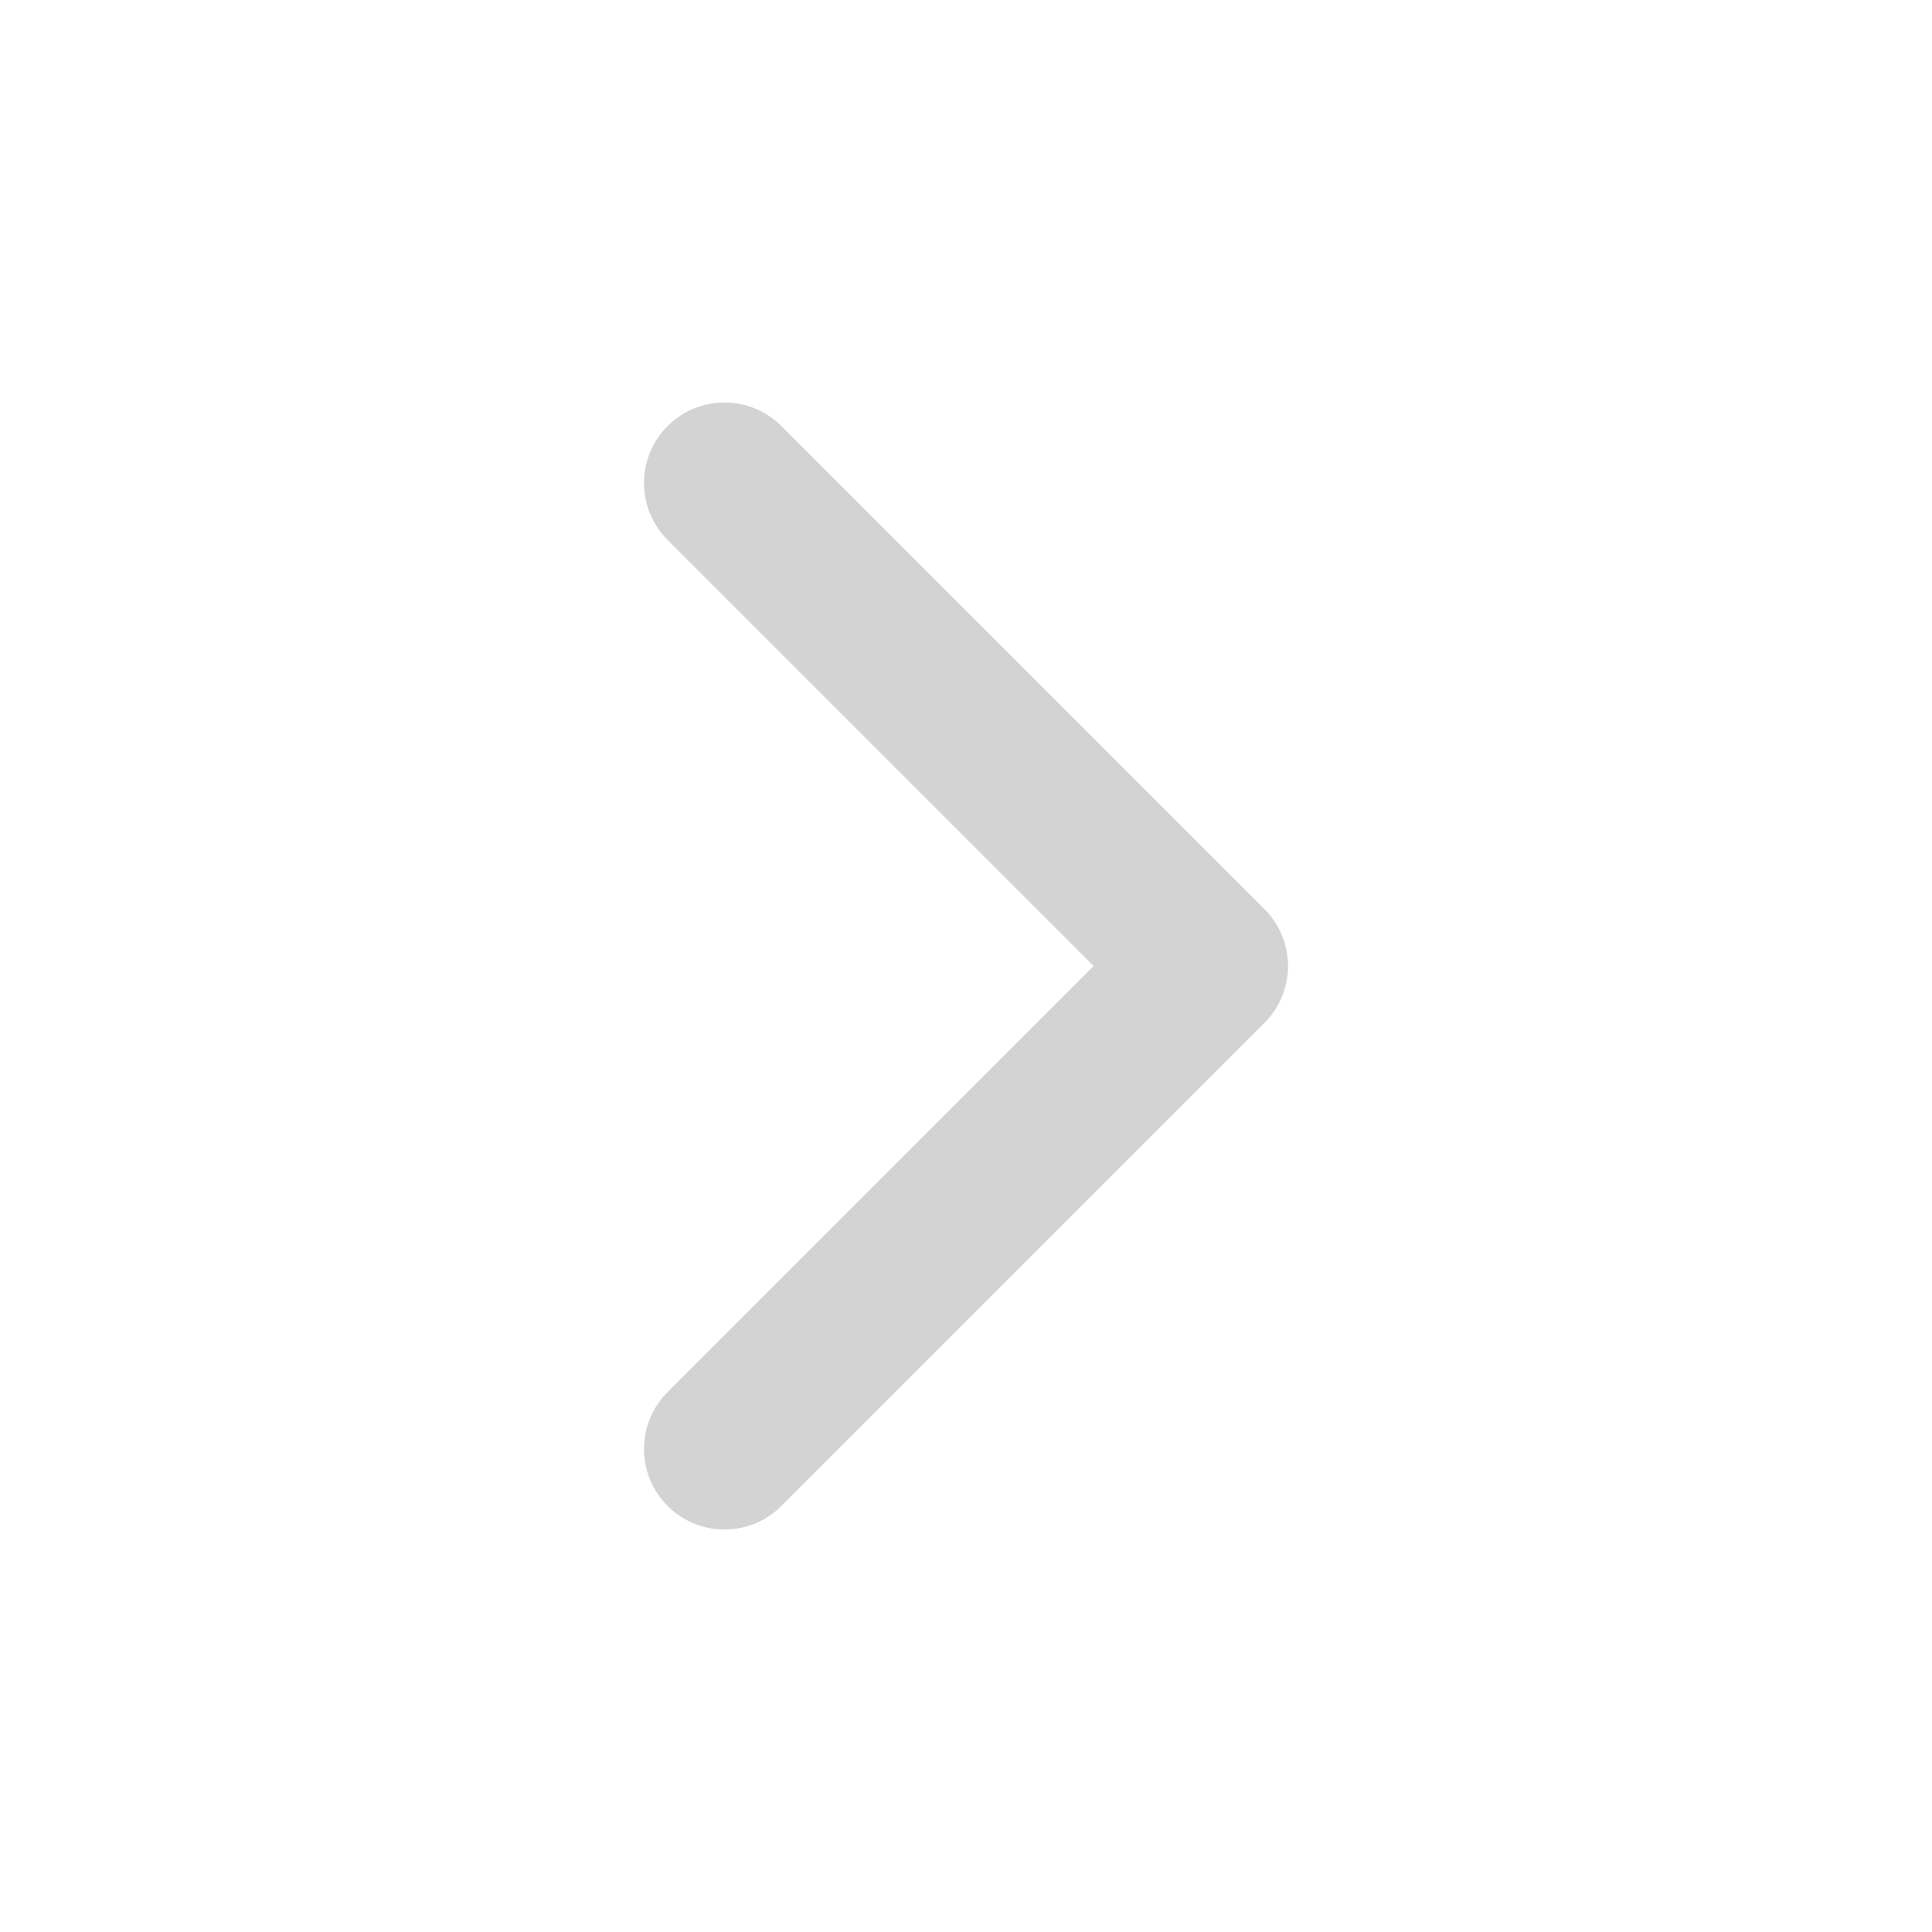
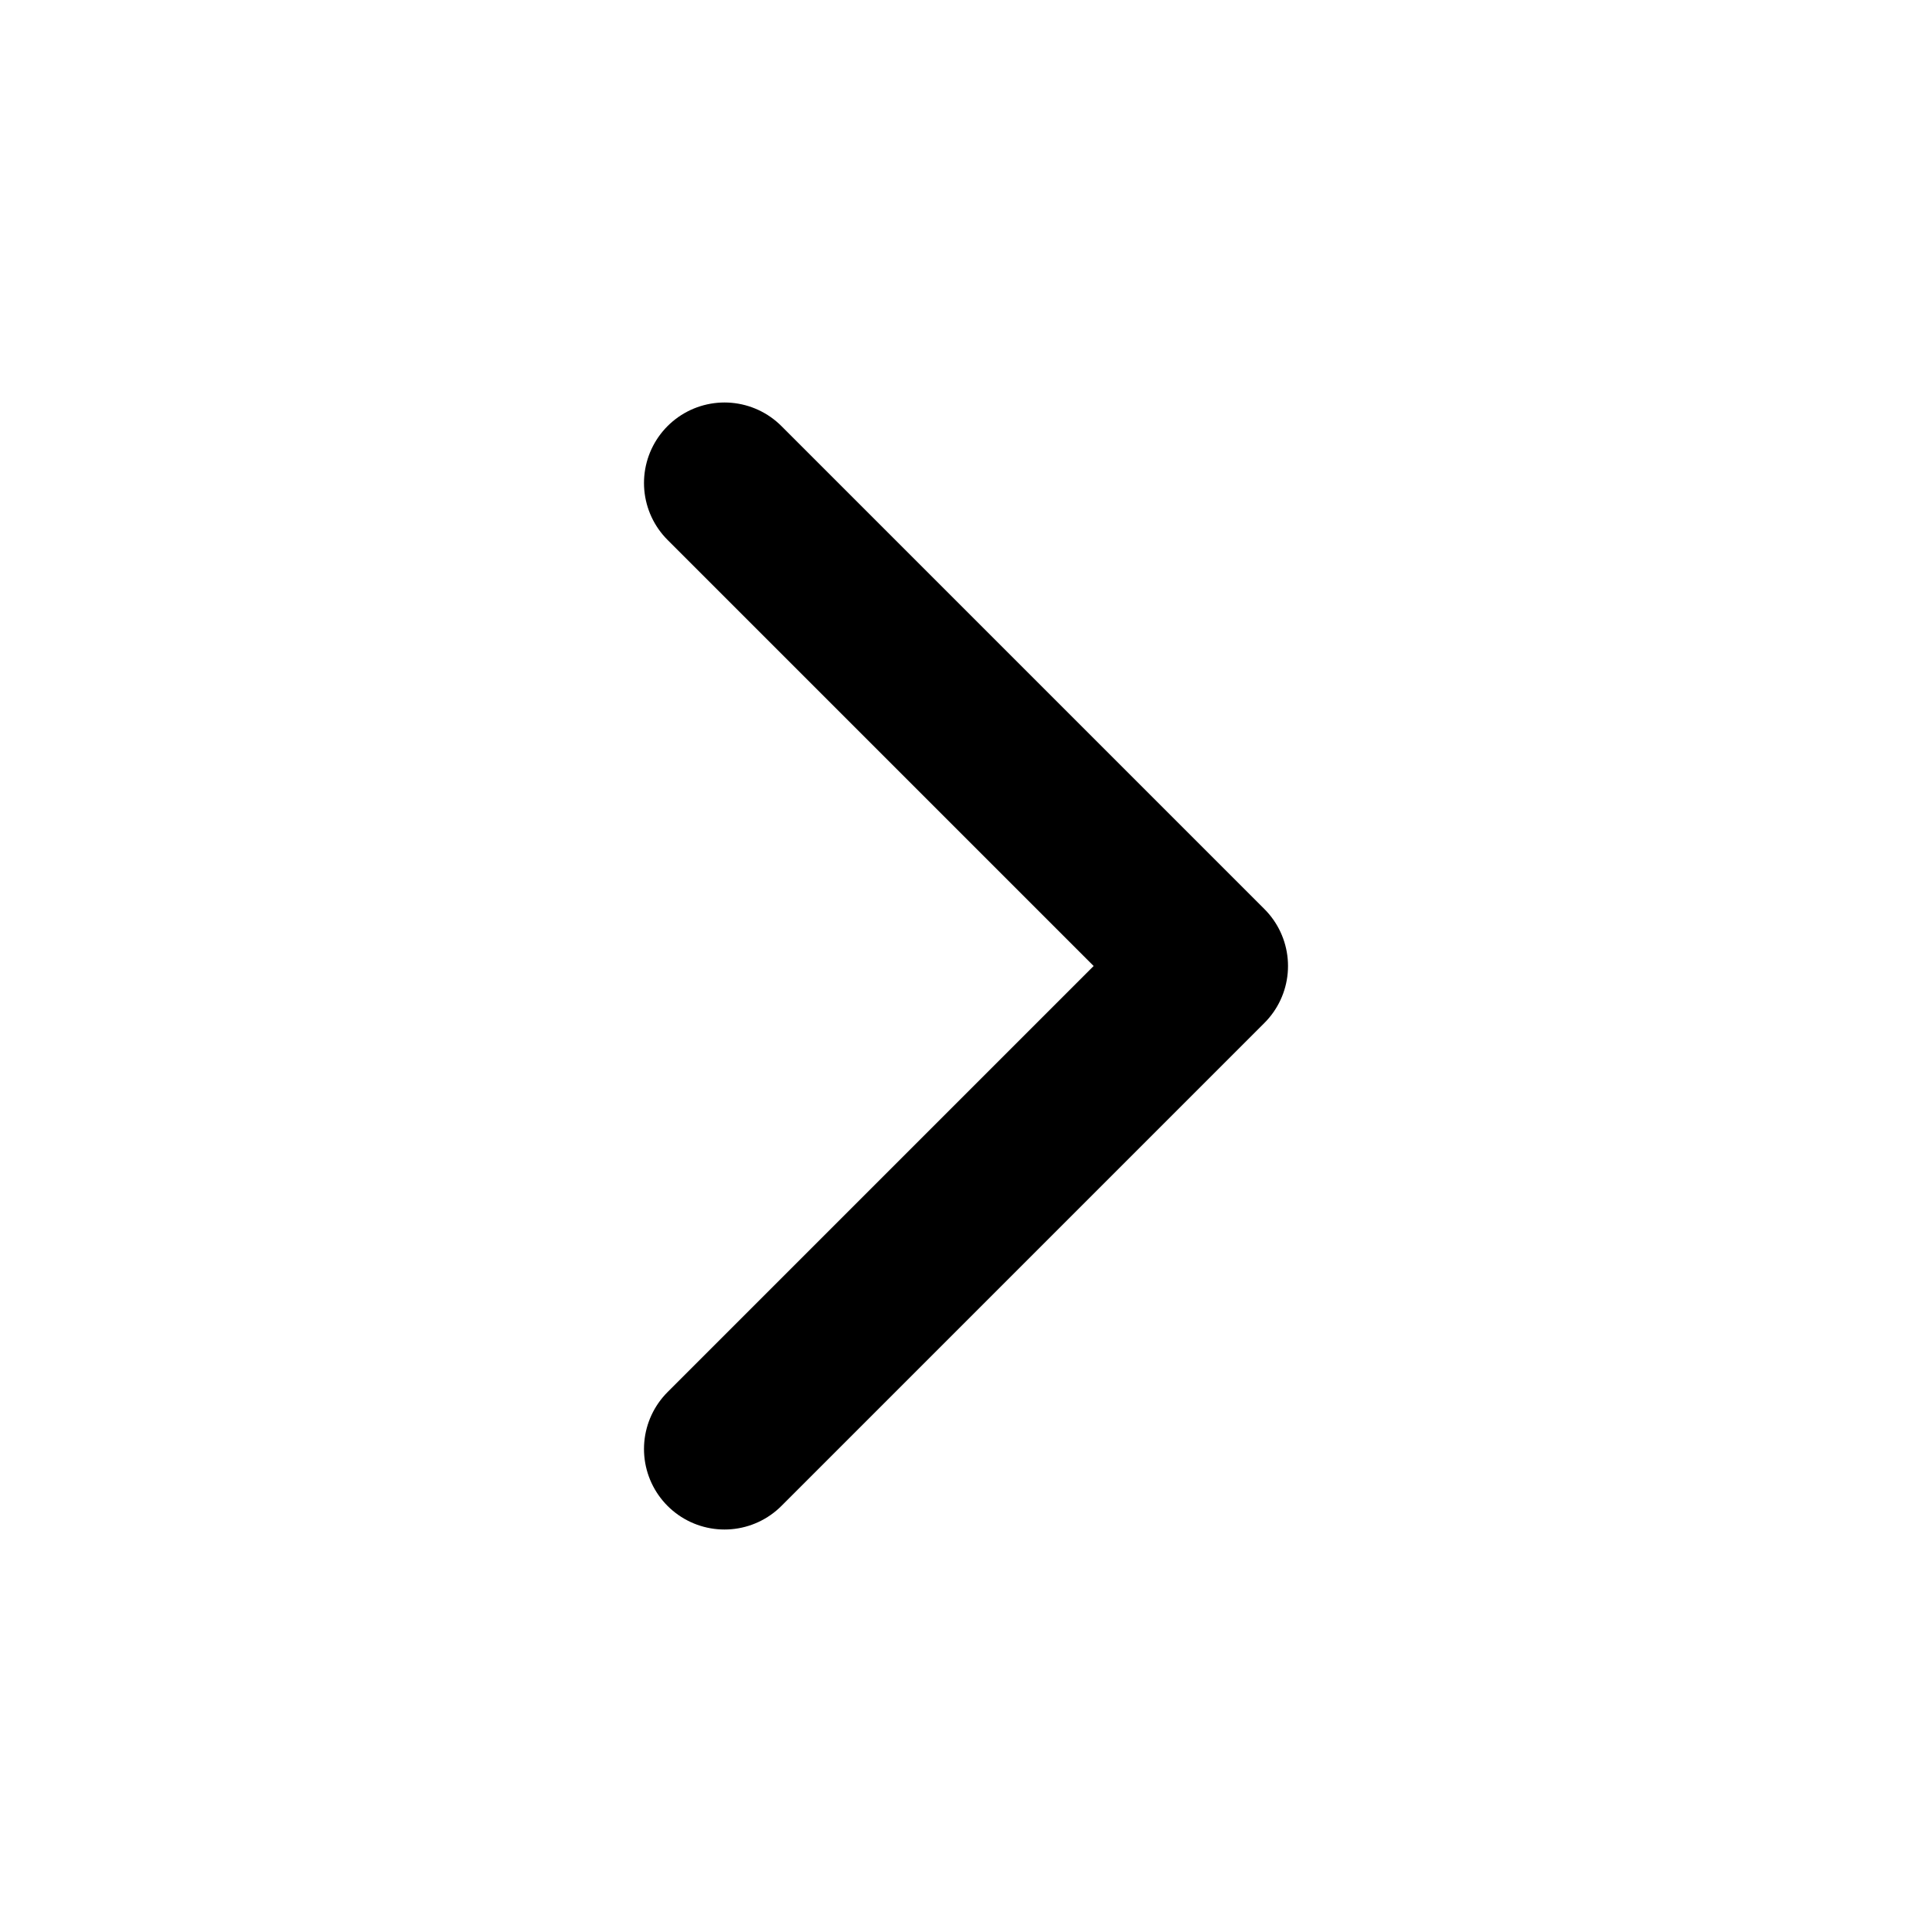
<svg xmlns="http://www.w3.org/2000/svg" width="32" height="32" viewBox="0 0 32 32" fill="none">
-   <path d="M12 24L20 16L12 8" stroke="#D3D3D3" stroke-width="2.667" stroke-linecap="round" stroke-linejoin="round" />
+   <path d="M12 24L20 16L12 8" stroke="currentColor" stroke-width="2.667" stroke-linecap="round" stroke-linejoin="round" />
</svg>
